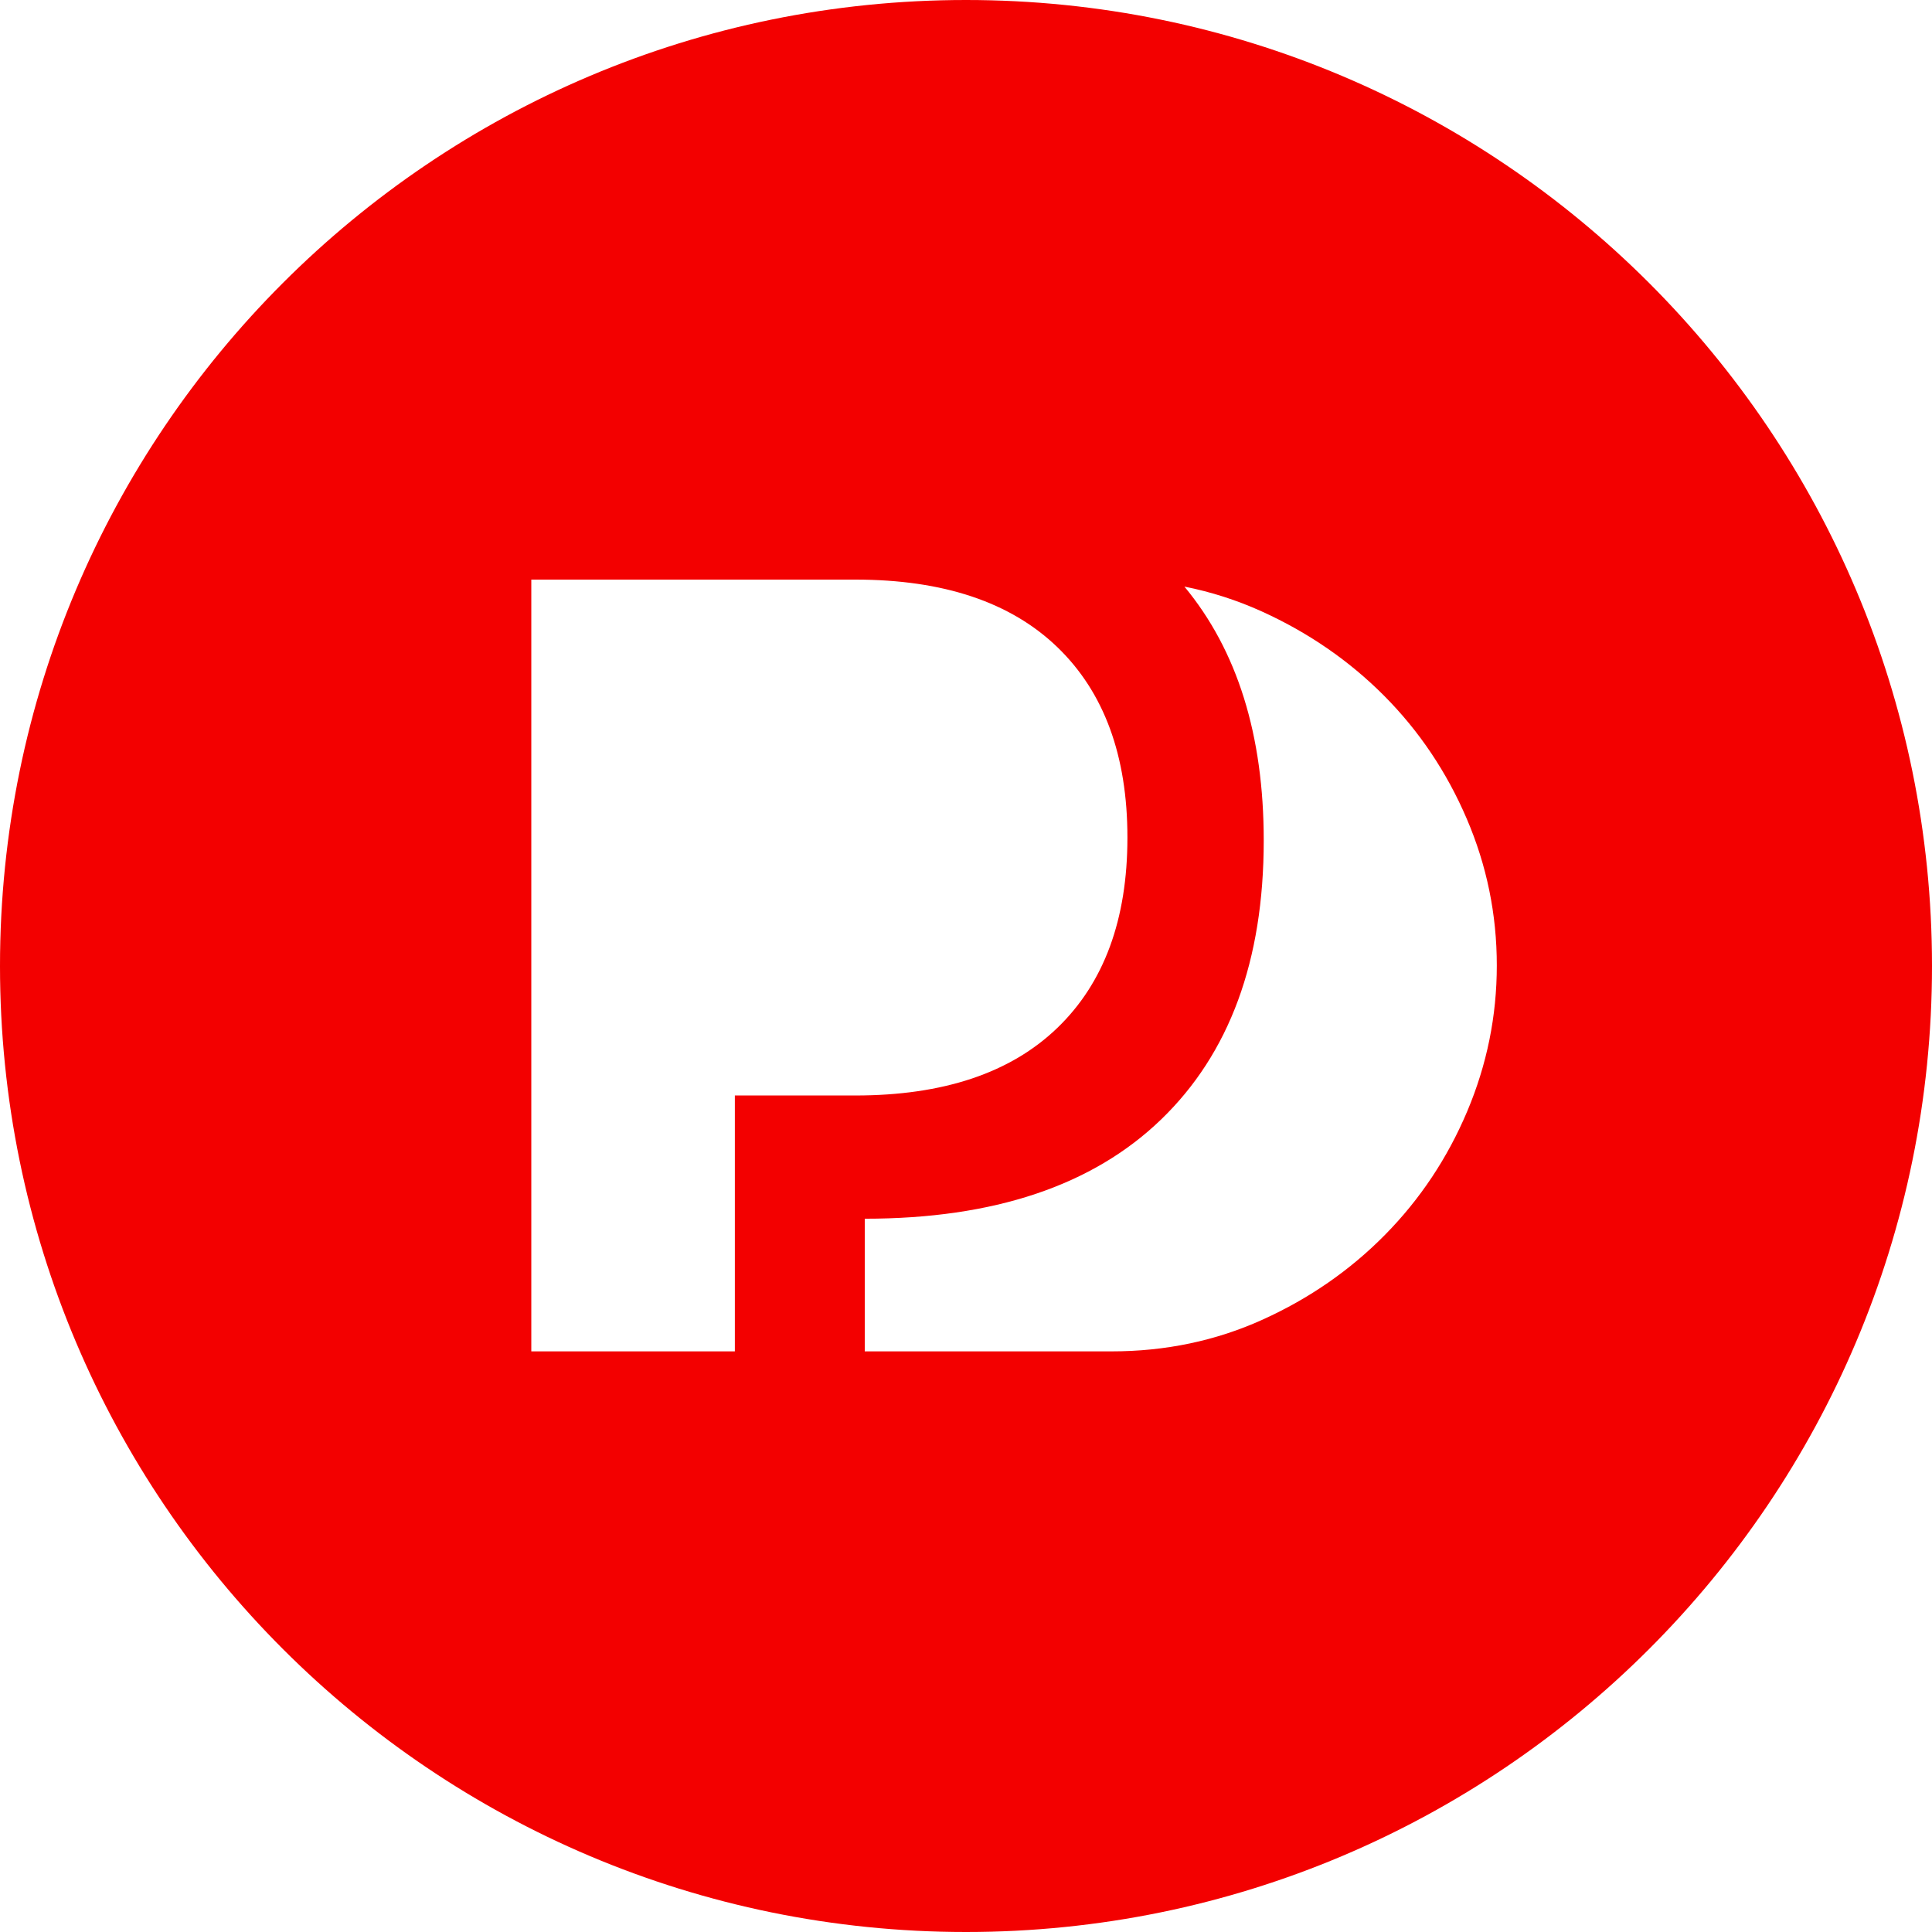
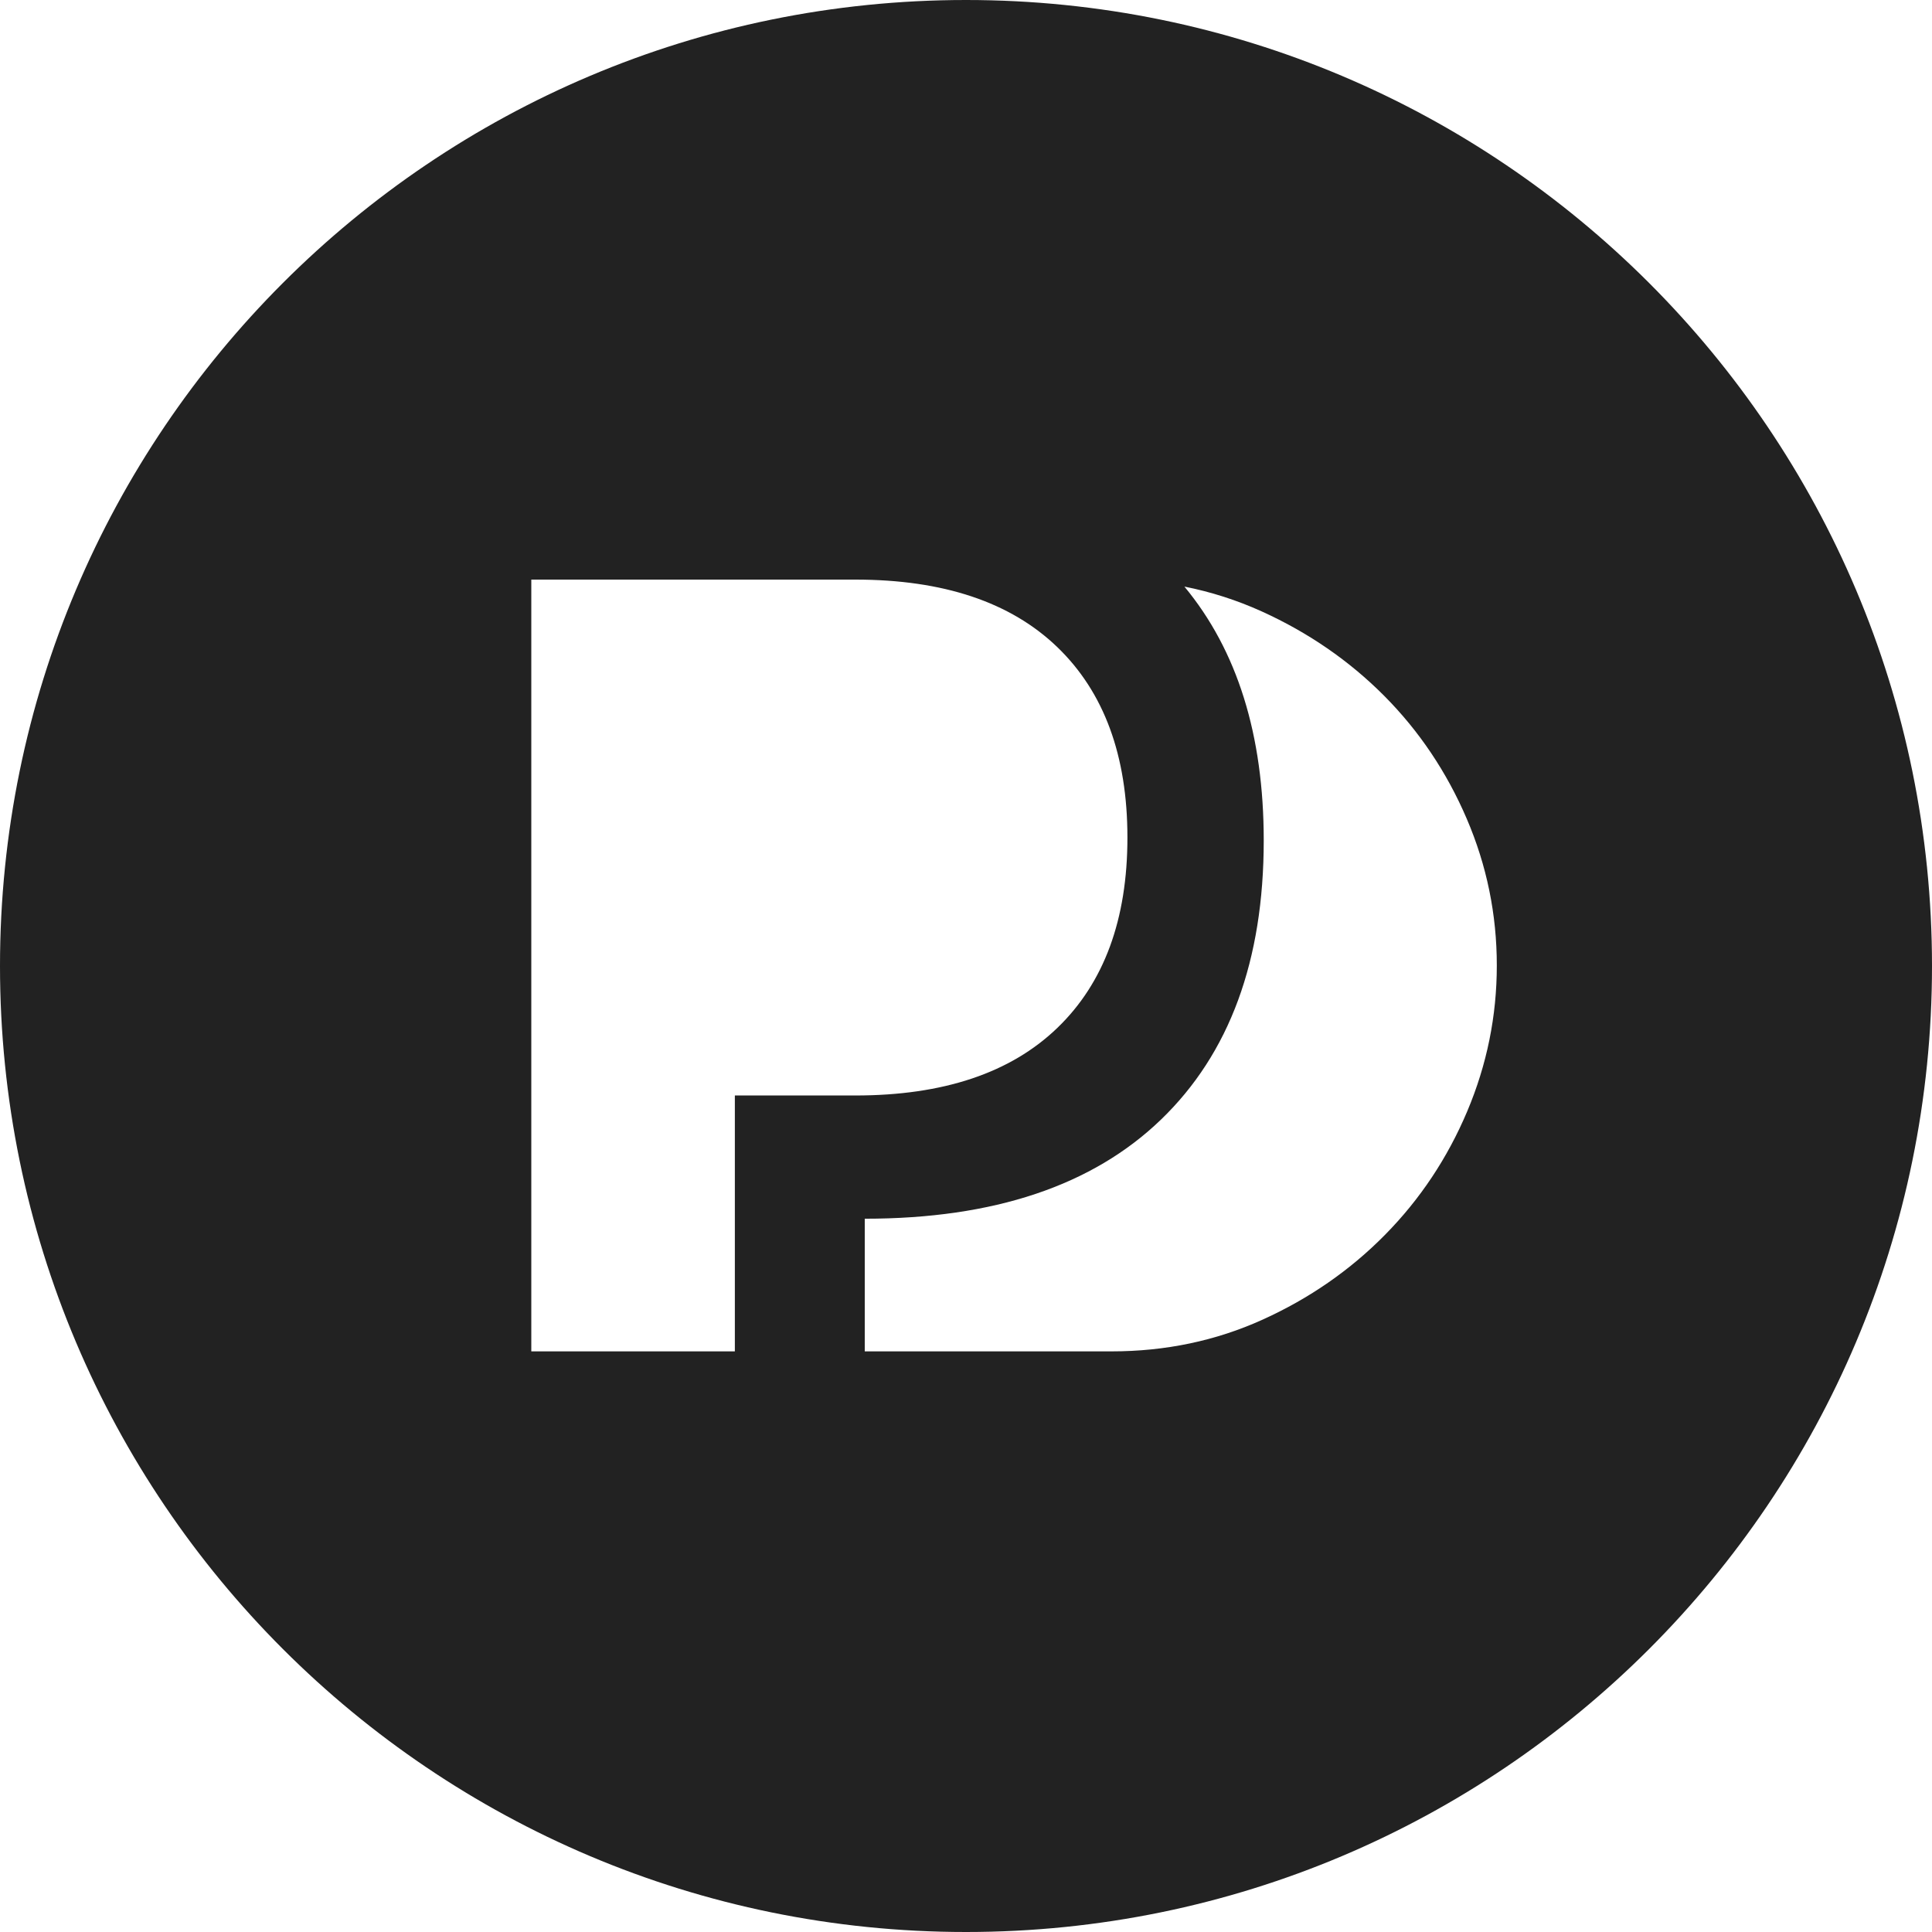
<svg xmlns="http://www.w3.org/2000/svg" width="47px" height="47px" viewBox="0 0 47 47" version="1.1">
  <g id="Page-1" stroke="none" stroke-width="1" fill="none" fill-rule="evenodd">
-     <g id="Desktop-HD-Copy-13" transform="translate(-37, -33)" fill="#F30000">
+     <g id="Desktop-HD-Copy-13" transform="translate(-37, -33)" fill="#222222">
      <g id="logo" transform="translate(37, 33)">
        <path d="M23.5,47 C10.521,47 0,36.479 0,23.5 C0,10.521 10.521,0 23.5,0 C36.479,0 47,10.521 47,23.5 C47,36.479 36.479,47 23.5,47 Z M28.813,14.27 C30.1,15.822 30.743,17.881 30.743,20.447 C30.743,23.368 29.91,25.631 28.242,27.238 C26.575,28.844 24.174,29.648 21.037,29.648 L21.037,32.875 L27.04,32.875 C28.353,32.875 29.579,32.618 30.716,32.103 C31.853,31.588 32.846,30.9 33.697,30.036 C34.547,29.173 35.213,28.173 35.693,27.036 C36.173,25.899 36.413,24.716 36.413,23.488 C36.413,22.243 36.169,21.052 35.68,19.914 C35.192,18.777 34.522,17.781 33.672,16.926 C32.821,16.072 31.827,15.387 30.69,14.872 C30.087,14.599 29.461,14.399 28.813,14.27 Z M17.877,32.875 L17.877,26.65 L20.808,26.65 C22.947,26.65 24.585,26.102 25.722,25.006 C26.859,23.911 27.427,22.367 27.427,20.375 C27.427,18.383 26.859,16.839 25.722,15.743 C24.585,14.648 22.947,14.1 20.808,14.1 L12.925,14.1 L12.925,32.875 L17.877,32.875 Z" id="Combined-Shape" />
      </g>
    </g>
  </g>
</svg>
